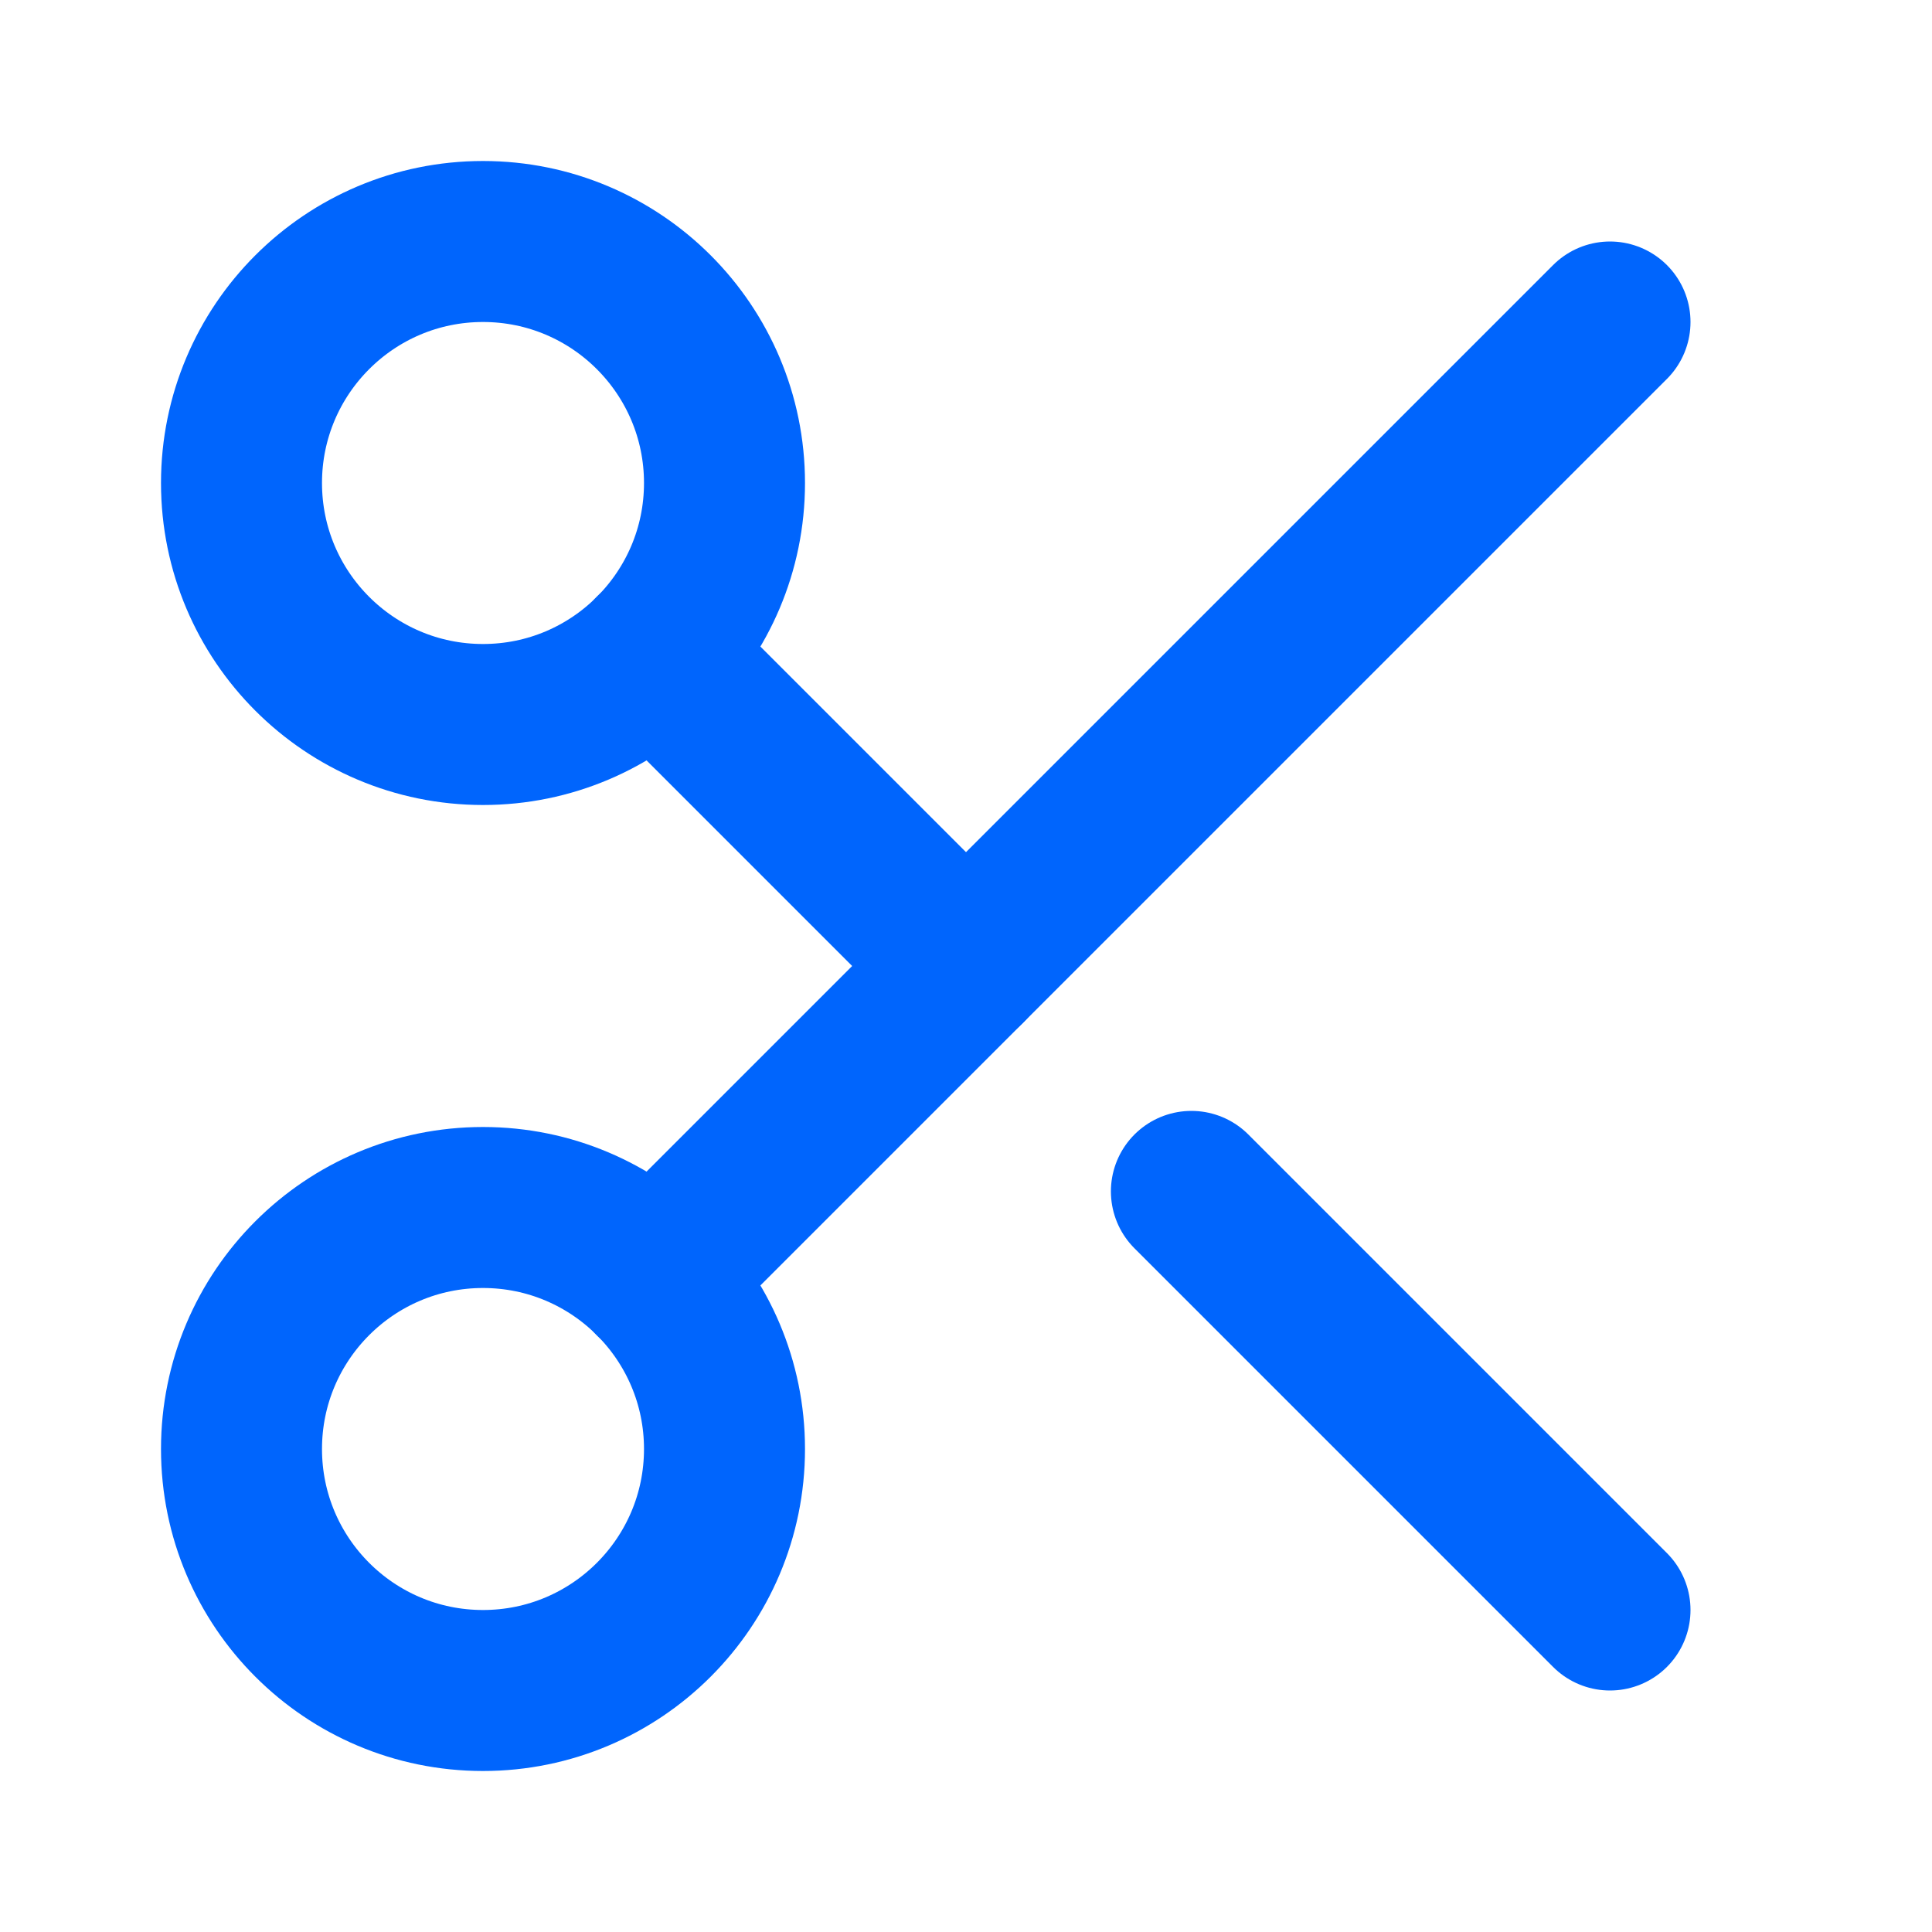
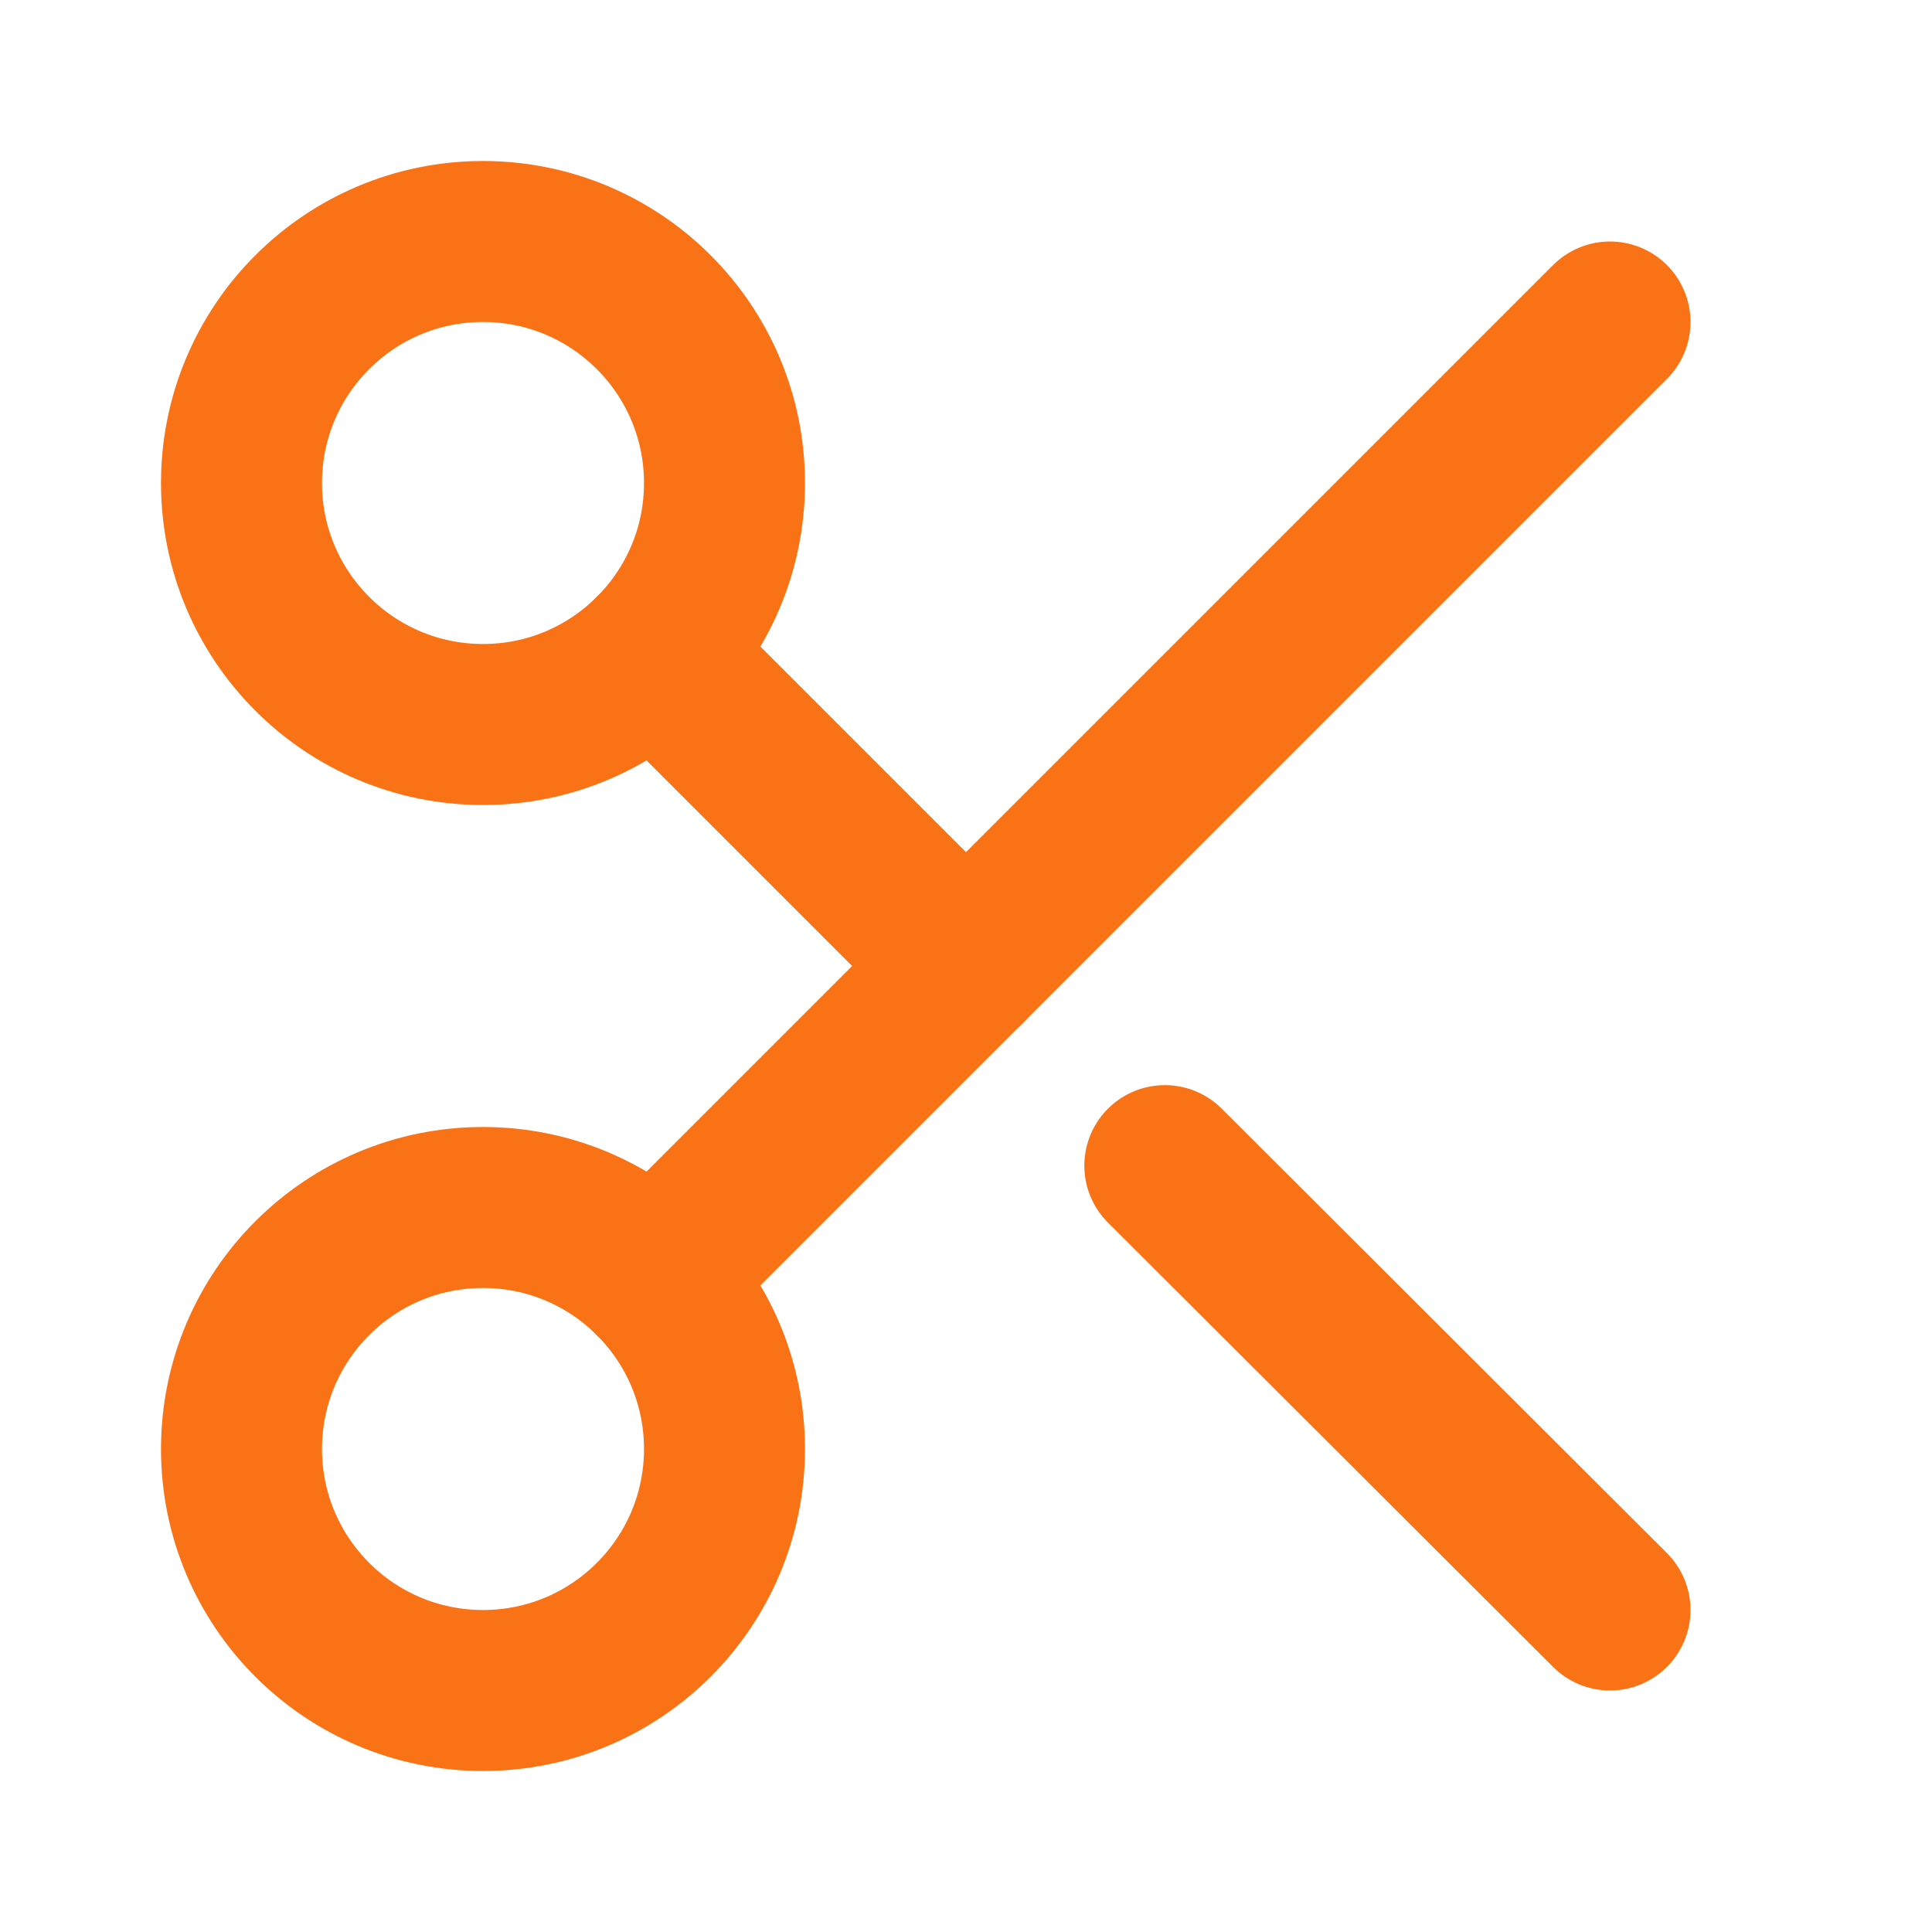
- <svg xmlns="http://www.w3.org/2000/svg" width="24" height="24" viewBox="0 0 24 24" fill="none" stroke="#0065fd" stroke-width="2" stroke-linecap="round" stroke-linejoin="round">
-   <circle cx="6" cy="6" r="3" />
-   <path d="M8.12 8.12 12 12" />
-   <path d="M20 4 8.12 15.88" />
-   <circle cx="6" cy="18" r="3" />
-   <path d="M14.8 14.8 20 20" />
+ <svg xmlns="http://www.w3.org/2000/svg" viewBox="0 0 24 24" width="24" height="24" fill="none">
+   <circle cx="6" cy="6" r="3" stroke="#f97316" stroke-width="2" />
+   <circle cx="6" cy="18" r="3" stroke="#f97316" stroke-width="2" />
+   <line x1="20" y1="4" x2="8.12" y2="15.88" stroke="#f97316" stroke-width="2" stroke-linecap="round" />
+   <line x1="14.47" y1="14.48" x2="20" y2="20" stroke="#f97316" stroke-width="2" stroke-linecap="round" />
+   <line x1="8.12" y1="8.12" x2="12" y2="12" stroke="#f97316" stroke-width="2" stroke-linecap="round" />
</svg>
